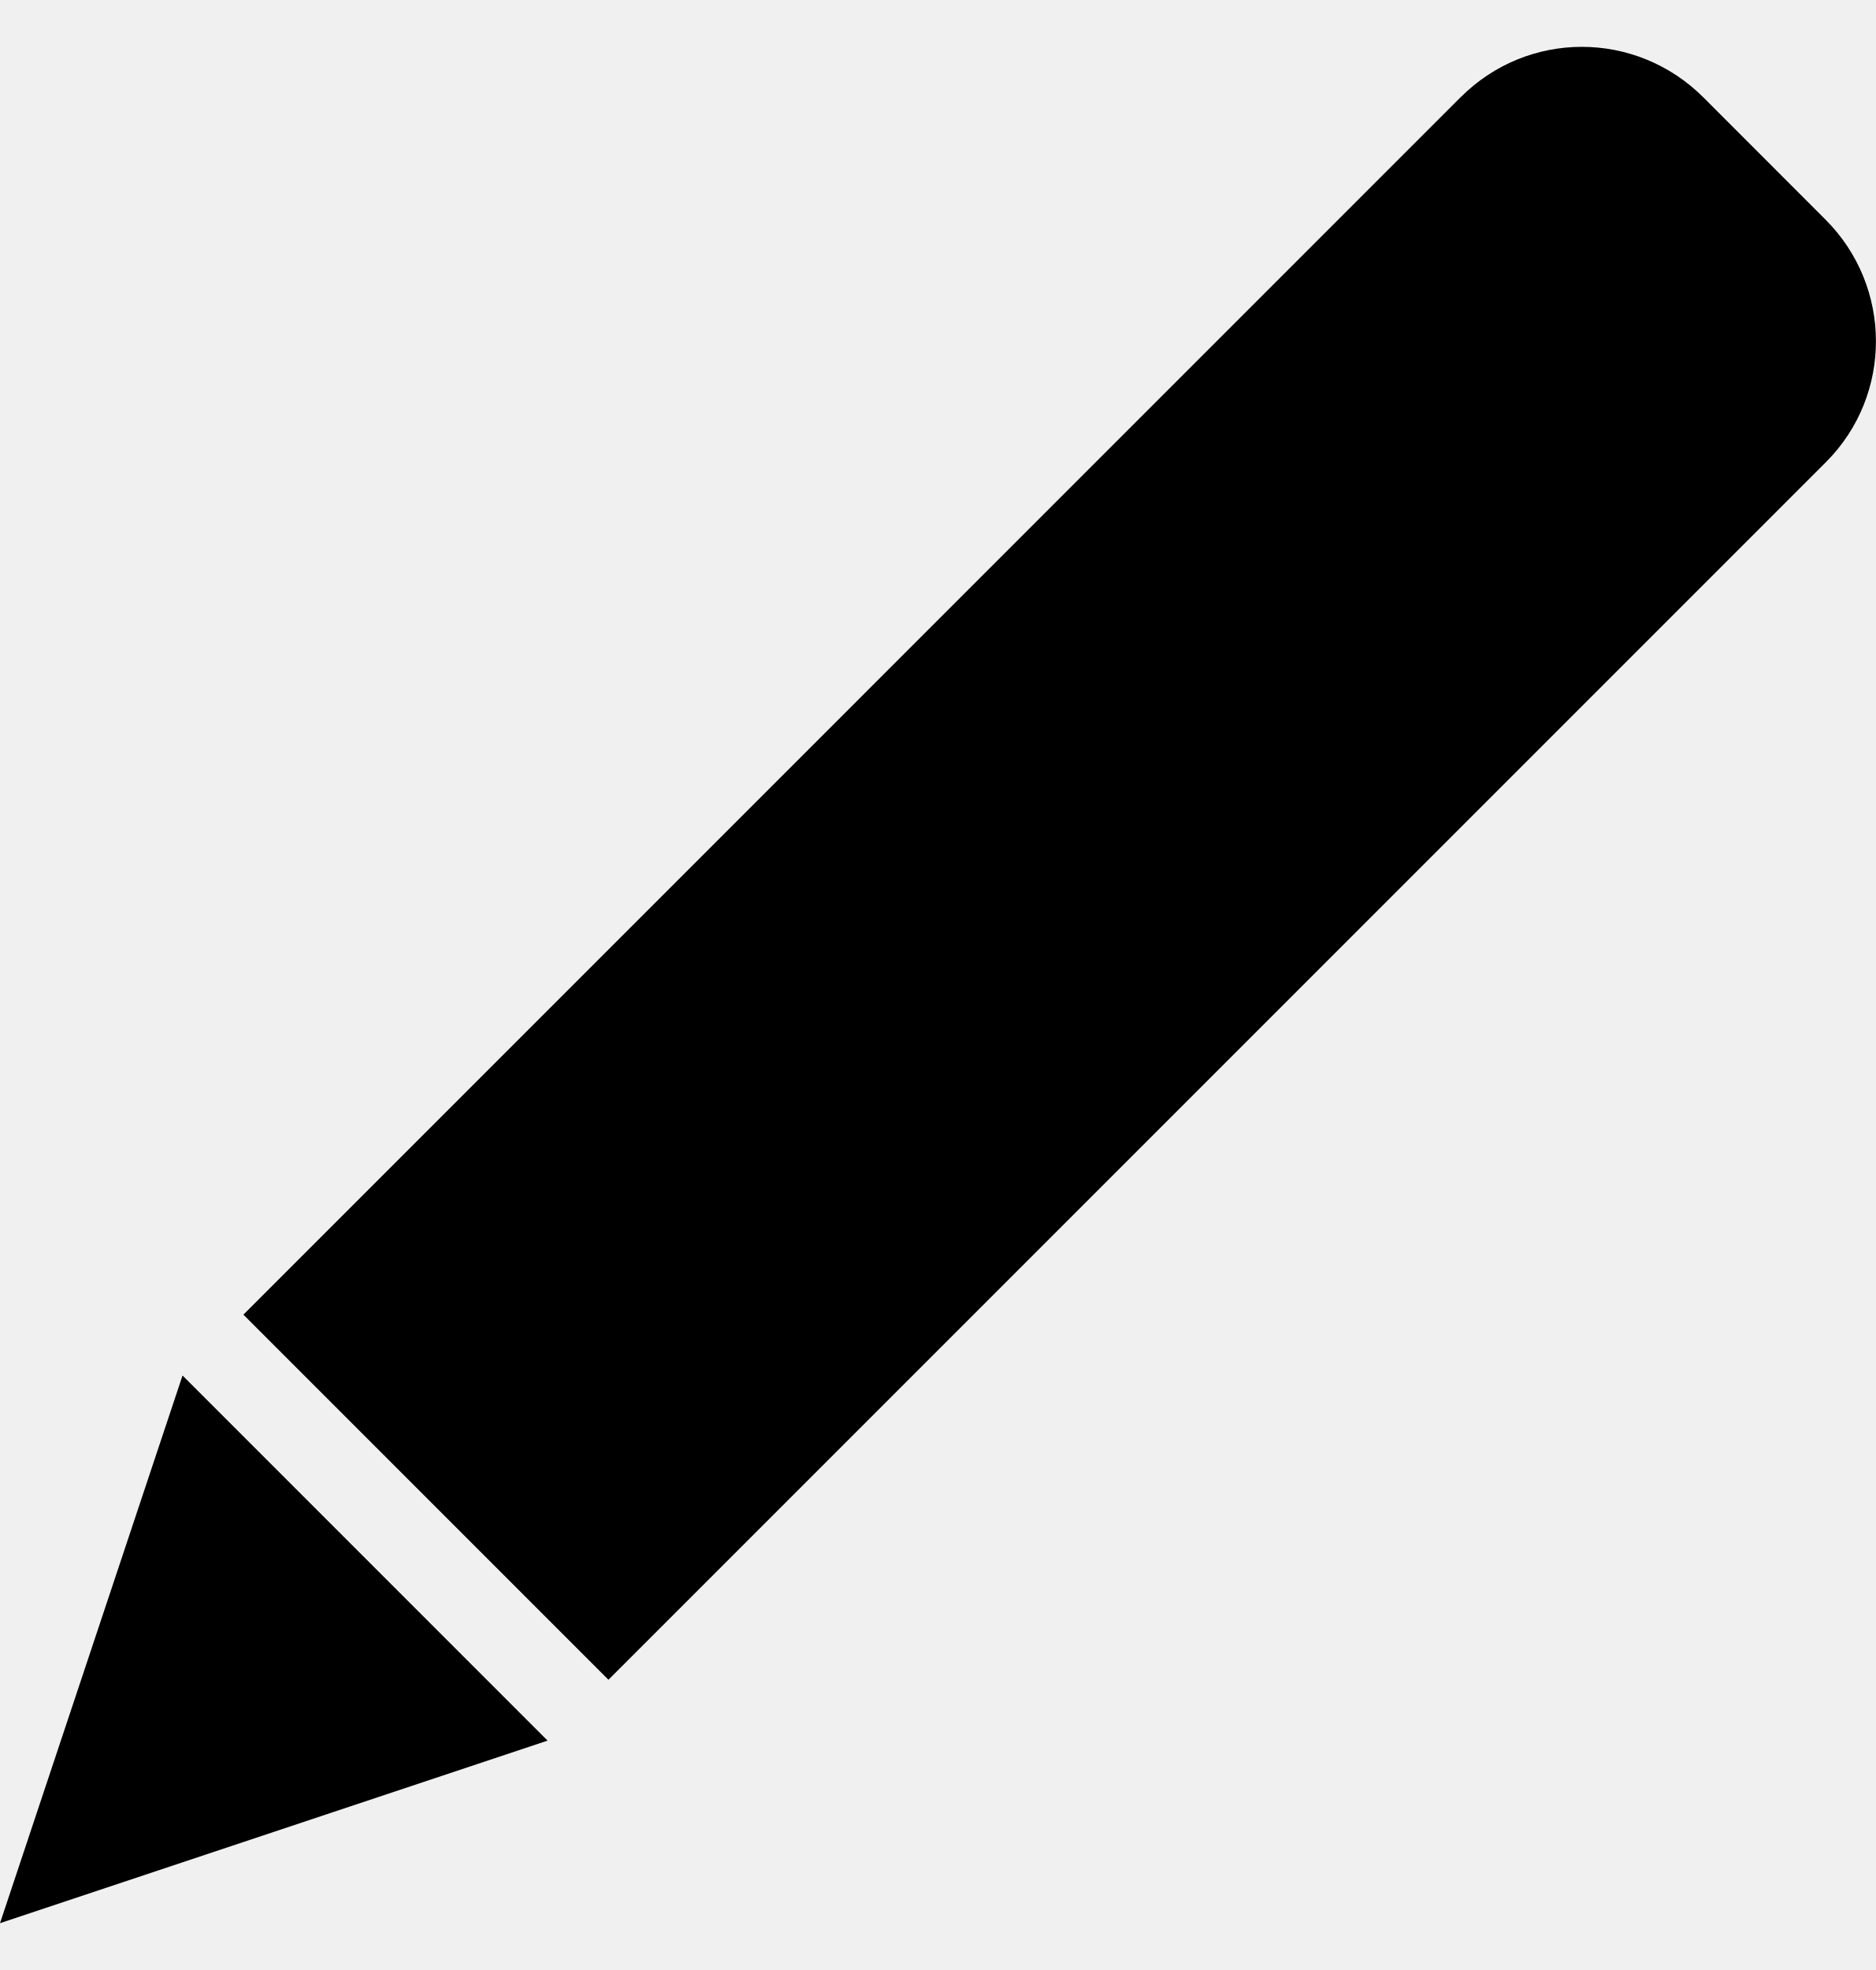
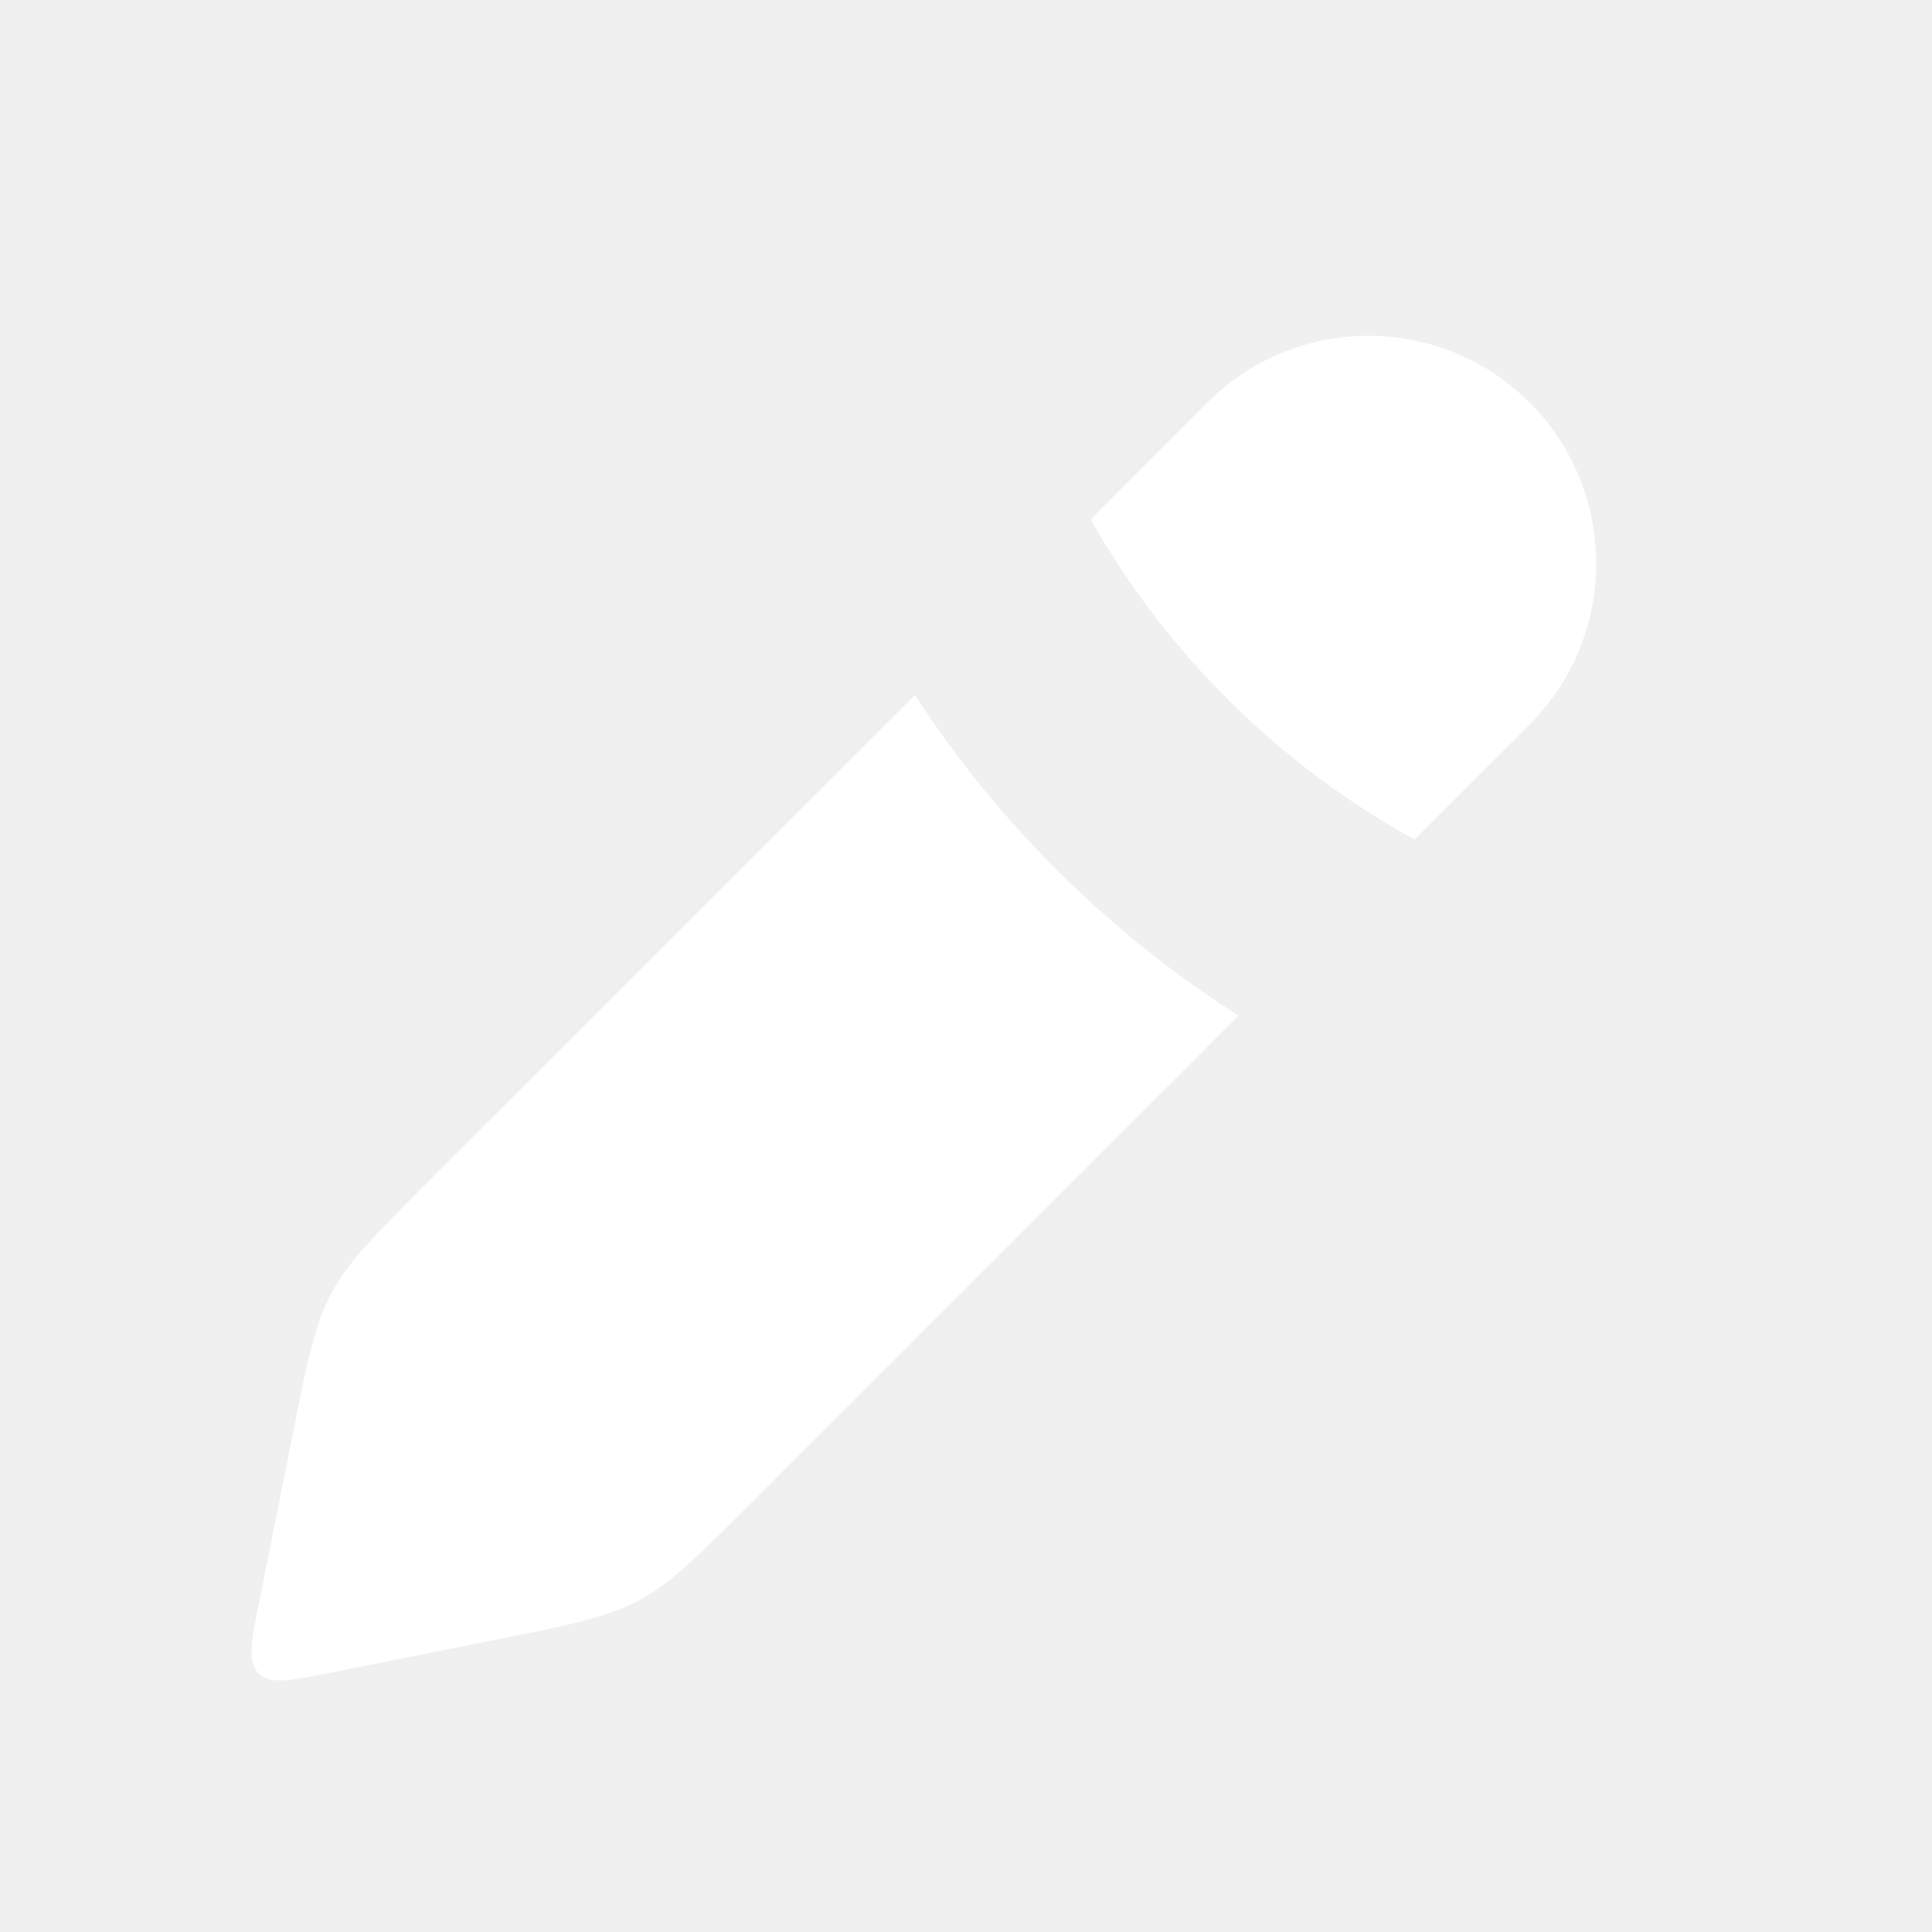
- <svg xmlns="http://www.w3.org/2000/svg" width="20" height="21" viewBox="0 0 20 21" fill="currentColor">
-   <path fill-rule="evenodd" clip-rule="evenodd" d="M15.574 1.035C16.287 0.322 17.44 0.318 18.162 1.04L19.461 2.34C20.177 3.055 20.18 4.213 19.466 4.927L6.487 17.906L2.595 14.014L15.573 1.035L15.574 1.035Z" fill="currentColor" />
-   <path fill-rule="evenodd" clip-rule="evenodd" d="M0 20.501L1.946 14.663L5.838 18.555L0 20.501Z" fill="currentColor" />
+ <svg xmlns="http://www.w3.org/2000/svg" width="16" height="16" viewBox="0 0 16 16" fill="none">
+   <path fill-rule="evenodd" clip-rule="evenodd" d="M11.714 6.952L12.667 6C13.403 5.264 13.403 4.07 12.667 3.333C11.93 2.597 10.736 2.597 10 3.333L9.032 4.302C9.661 5.412 10.589 6.332 11.714 6.952ZM7.577 5.757L3.523 9.81L3.523 9.81C3.098 10.235 2.885 10.448 2.746 10.709C2.606 10.97 2.547 11.265 2.429 11.854L2.147 13.265C2.081 13.597 2.047 13.764 2.142 13.858C2.237 13.953 2.403 13.919 2.735 13.853L4.146 13.571C4.735 13.453 5.03 13.394 5.291 13.254C5.552 13.114 5.765 12.902 6.19 12.477L10.256 8.411C9.181 7.725 8.269 6.819 7.577 5.757Z" fill="white" />
</svg>
